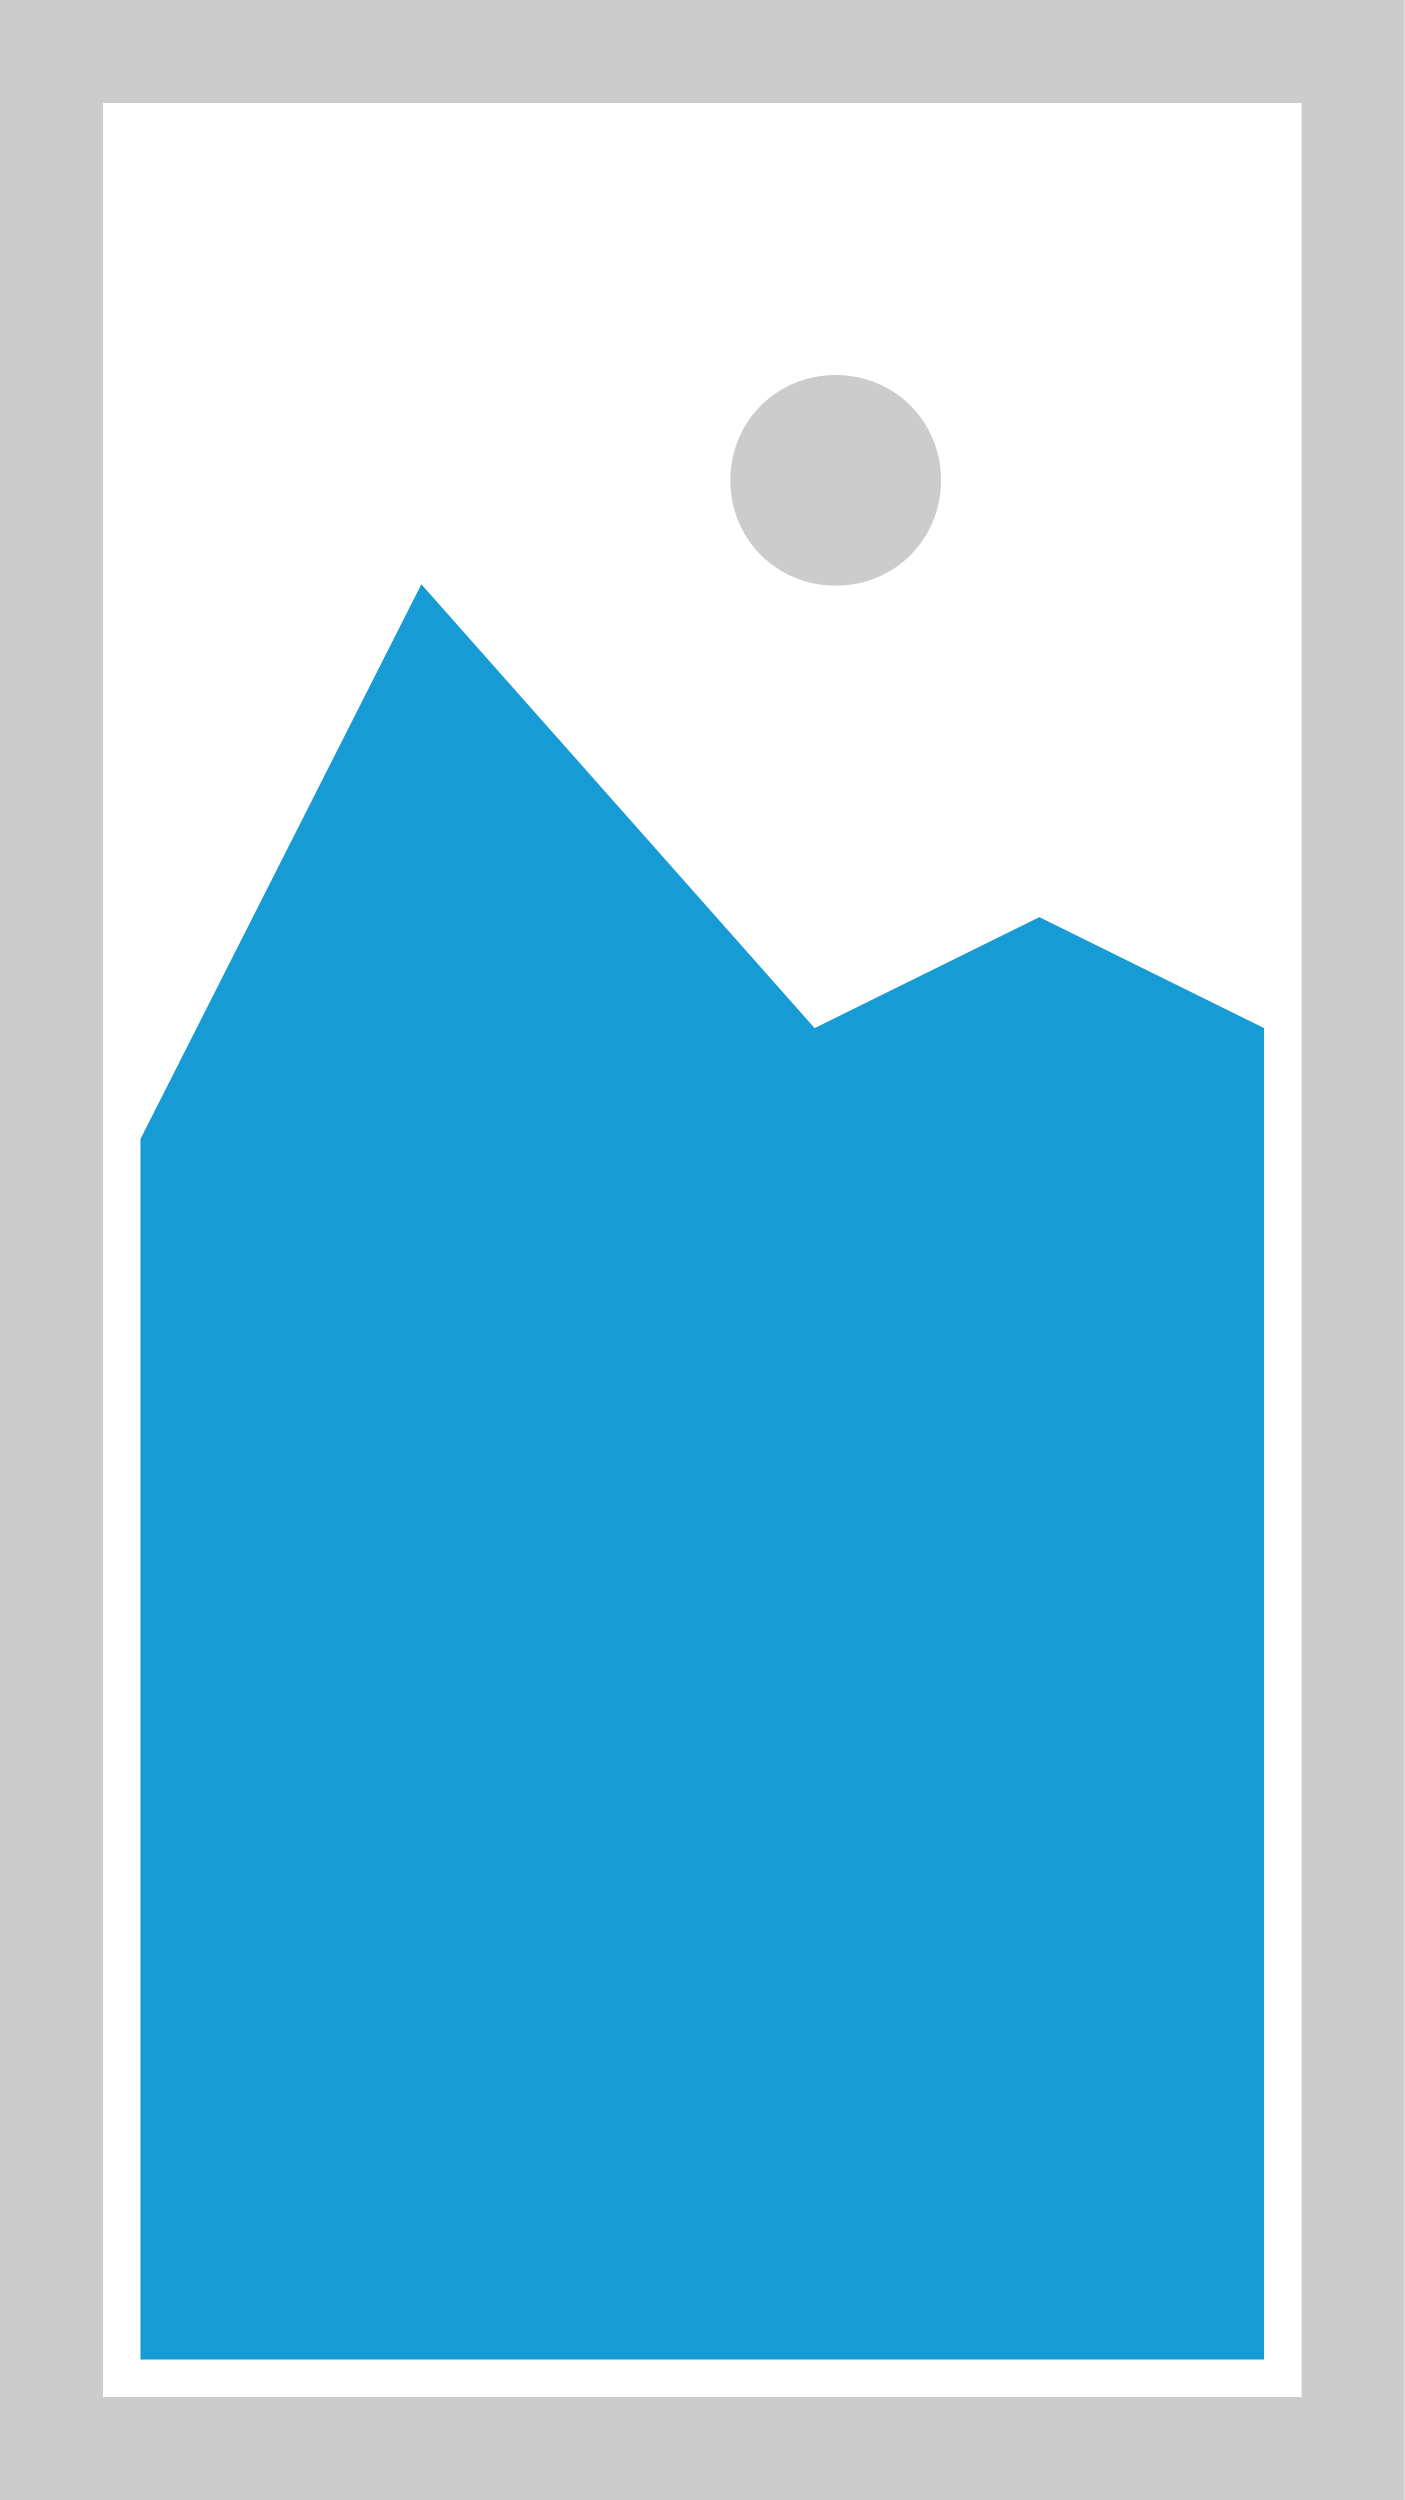
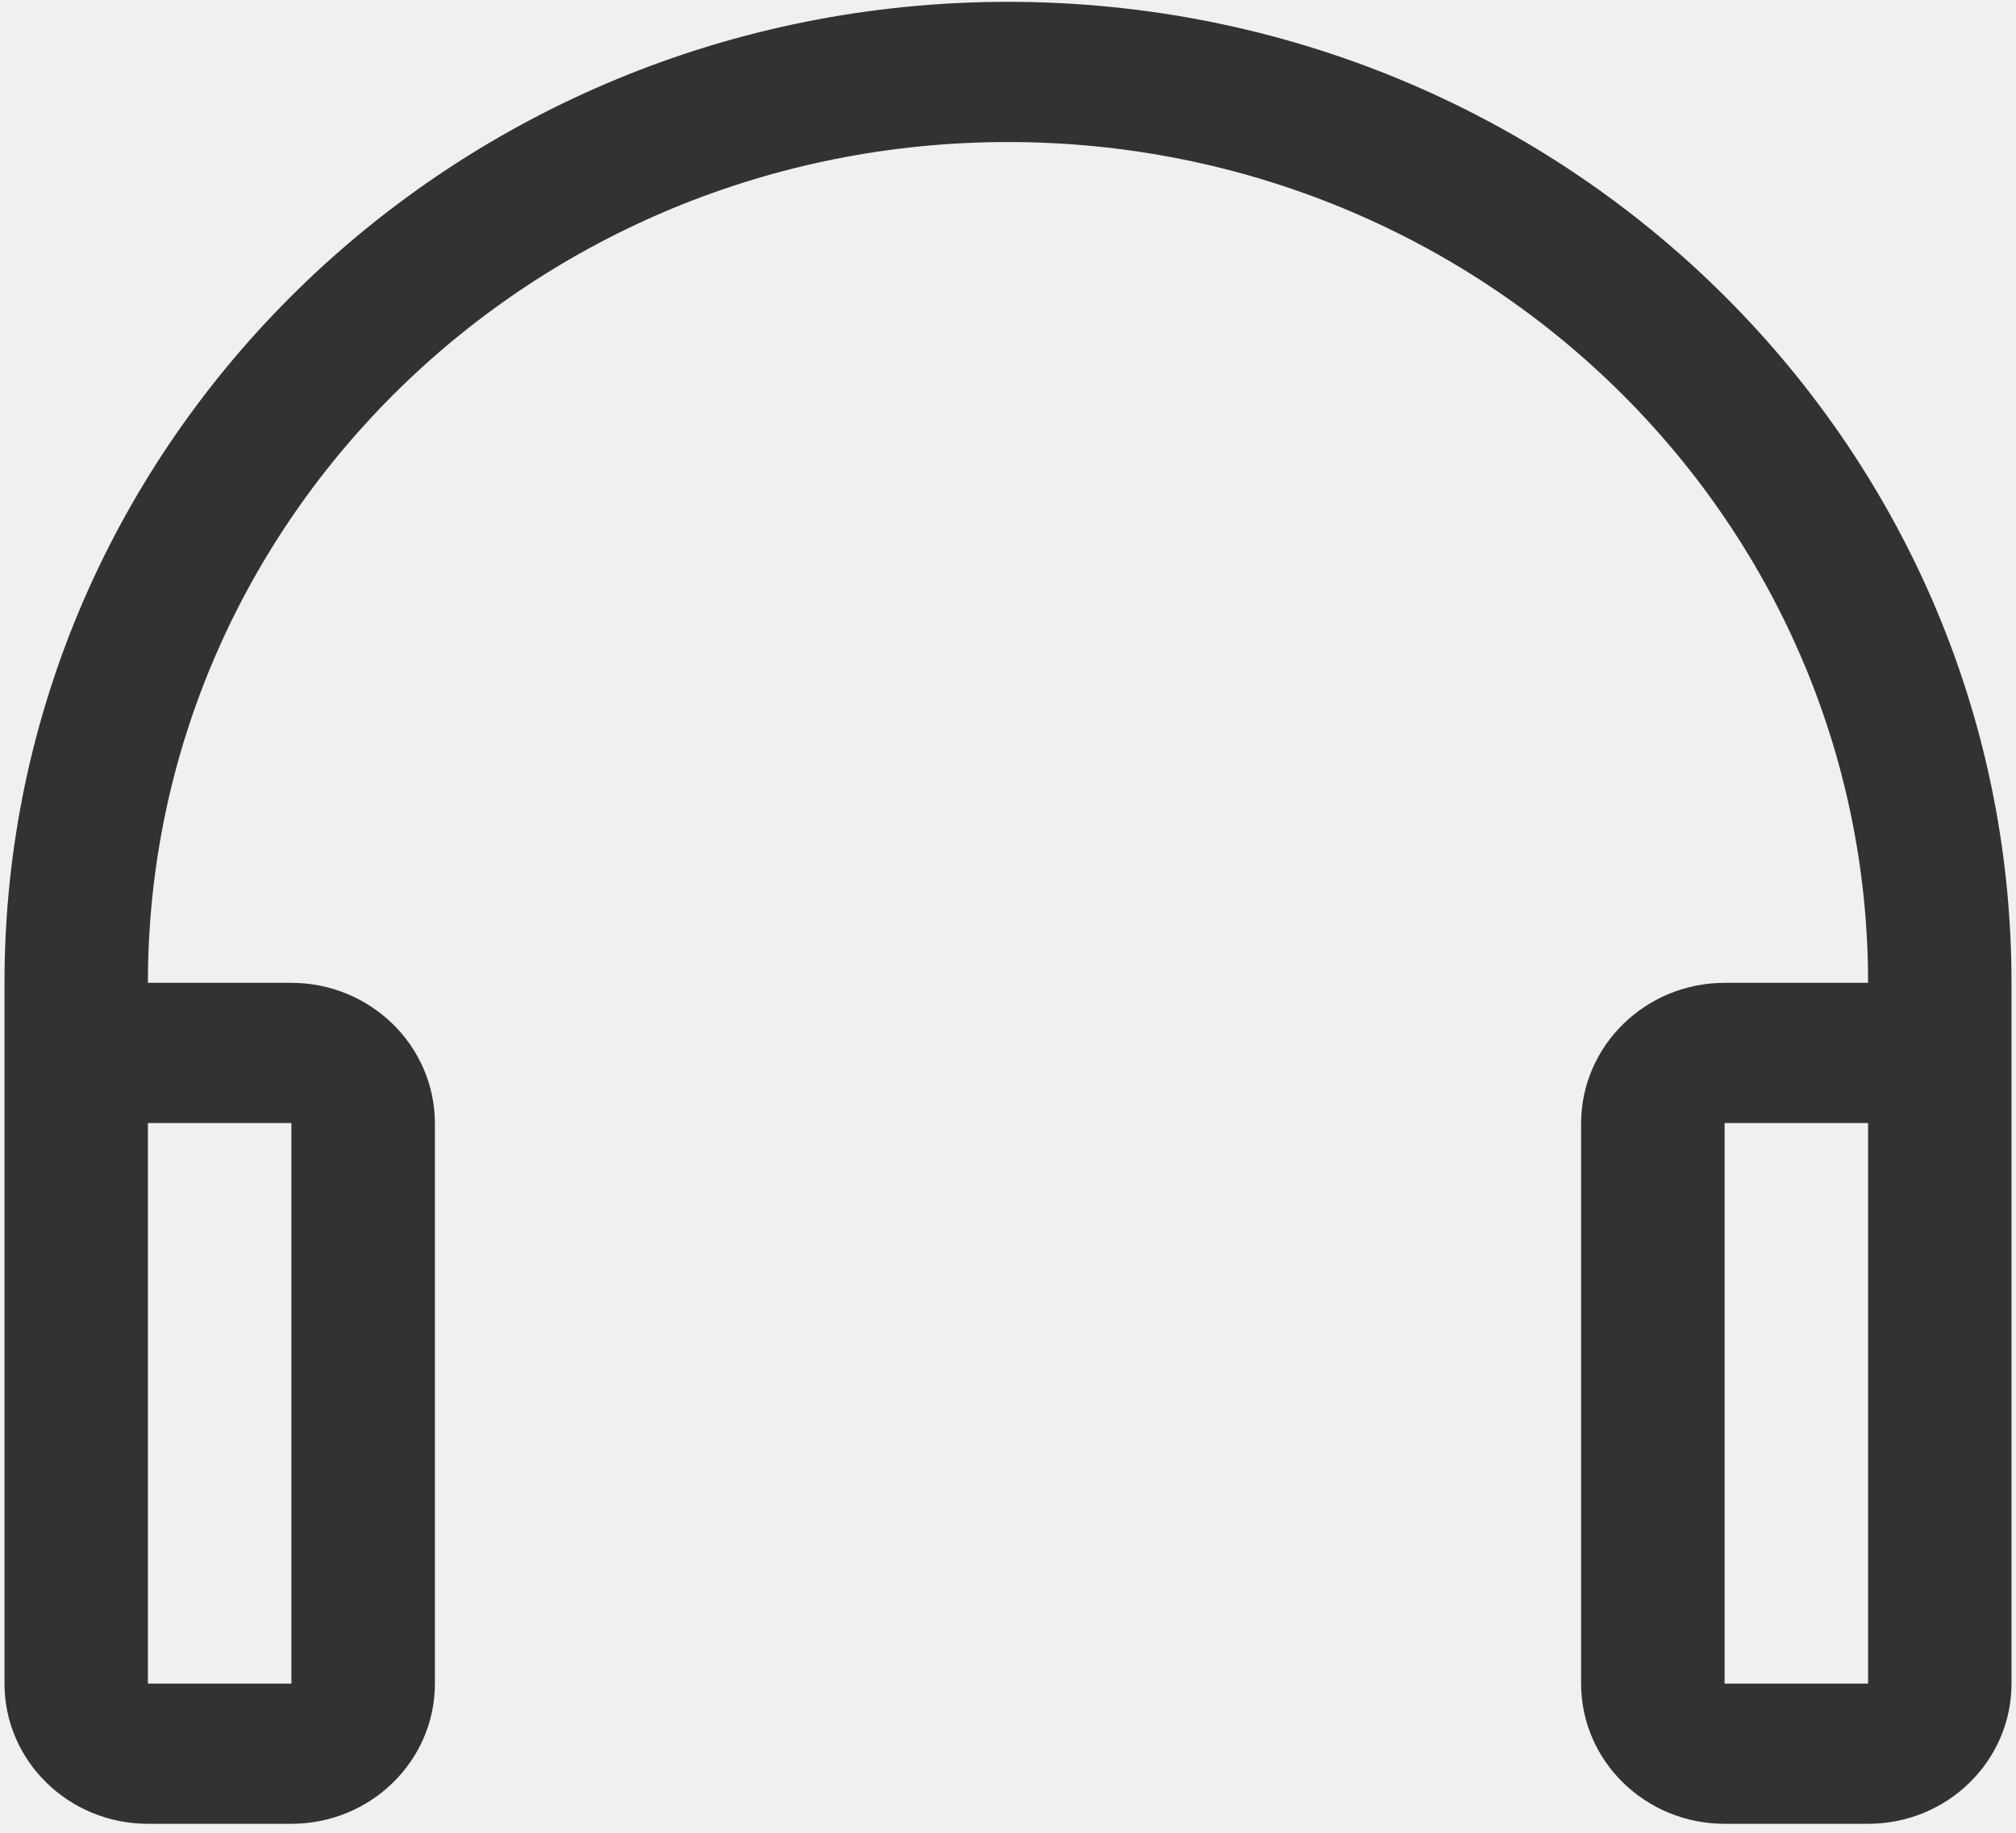
- <svg xmlns="http://www.w3.org/2000/svg" version="1.1" width="150px" height="267px">
-   <g transform="matrix(1 0 0 1 -403 -3445 )">
-     <path d="M 403 3445  L 553 3445  L 553 3712  L 403 3712  L 403 3445  " fill-rule="nonzero" fill="#cccccc" stroke="none" />
-     <path d="M 414 3456  L 542 3456  L 542 3701  L 414 3701  L 414 3456  " fill-rule="nonzero" fill="#ffffff" stroke="none" />
-     <path d="M 492.25 3507.55  C 485.95 3507.55  481 3502.6  481 3496.3  C 481 3490  485.95 3485.05  492.25 3485.05  C 498.55 3485.05  503.5 3490  503.5 3496.3  C 503.5 3502.6  498.55 3507.55  492.25 3507.55  " fill-rule="nonzero" fill="#cccccc" stroke="none" />
-     <path d="M 418 3697  L 418 3566.65  L 448 3507.4  L 490 3554.8  L 514 3542.95  L 538 3554.8  L 538 3697  L 418 3697  " fill-rule="nonzero" fill="#169bd5" stroke="none" />
+ <svg xmlns="http://www.w3.org/2000/svg" version="1.1" width="22px" height="20px">
+   <g transform="matrix(1 0 0 1 -219 -1721 )">
+     <path d="M 1.614 18.372  L 1.614 12.255  L 3.18 12.255  L 3.18 18.372  L 1.614 18.372  Z M 4.746 12.255  C 4.743 11.41  4.042 10.725  3.177 10.725  L 0.049 10.725  L 0.049 18.372  C 0.049 19.217  0.75 19.902  1.614 19.902  L 3.18 19.902  C 4.044 19.902  4.746 19.217  4.746 18.372  L 4.746 12.255  Z M 20.386 18.372  L 20.386 12.255  L 18.82 12.255  L 18.82 18.372  L 20.386 18.372  Z M 17.254 12.255  C 17.257 11.41  17.958 10.725  18.823 10.725  L 21.951 10.725  L 21.951 18.372  C 21.951 19.217  21.25 19.902  20.386 19.902  L 18.82 19.902  C 17.956 19.902  17.254 19.217  17.254 18.372  L 17.254 12.255  Z M 11 1.55  C 5.816 1.55  1.614 5.657  1.614 10.725  L 0.049 10.725  C 0.049 4.812  4.951 0.02  11 0.02  C 17.049 0.02  21.951 4.812  21.951 10.725  L 20.386 10.725  C 20.386 5.657  16.184 1.55  11 1.55  Z " fill-rule="nonzero" fill="#323233" stroke="none" transform="matrix(1 0 0 1 219 1721 )" />
  </g>
</svg>
